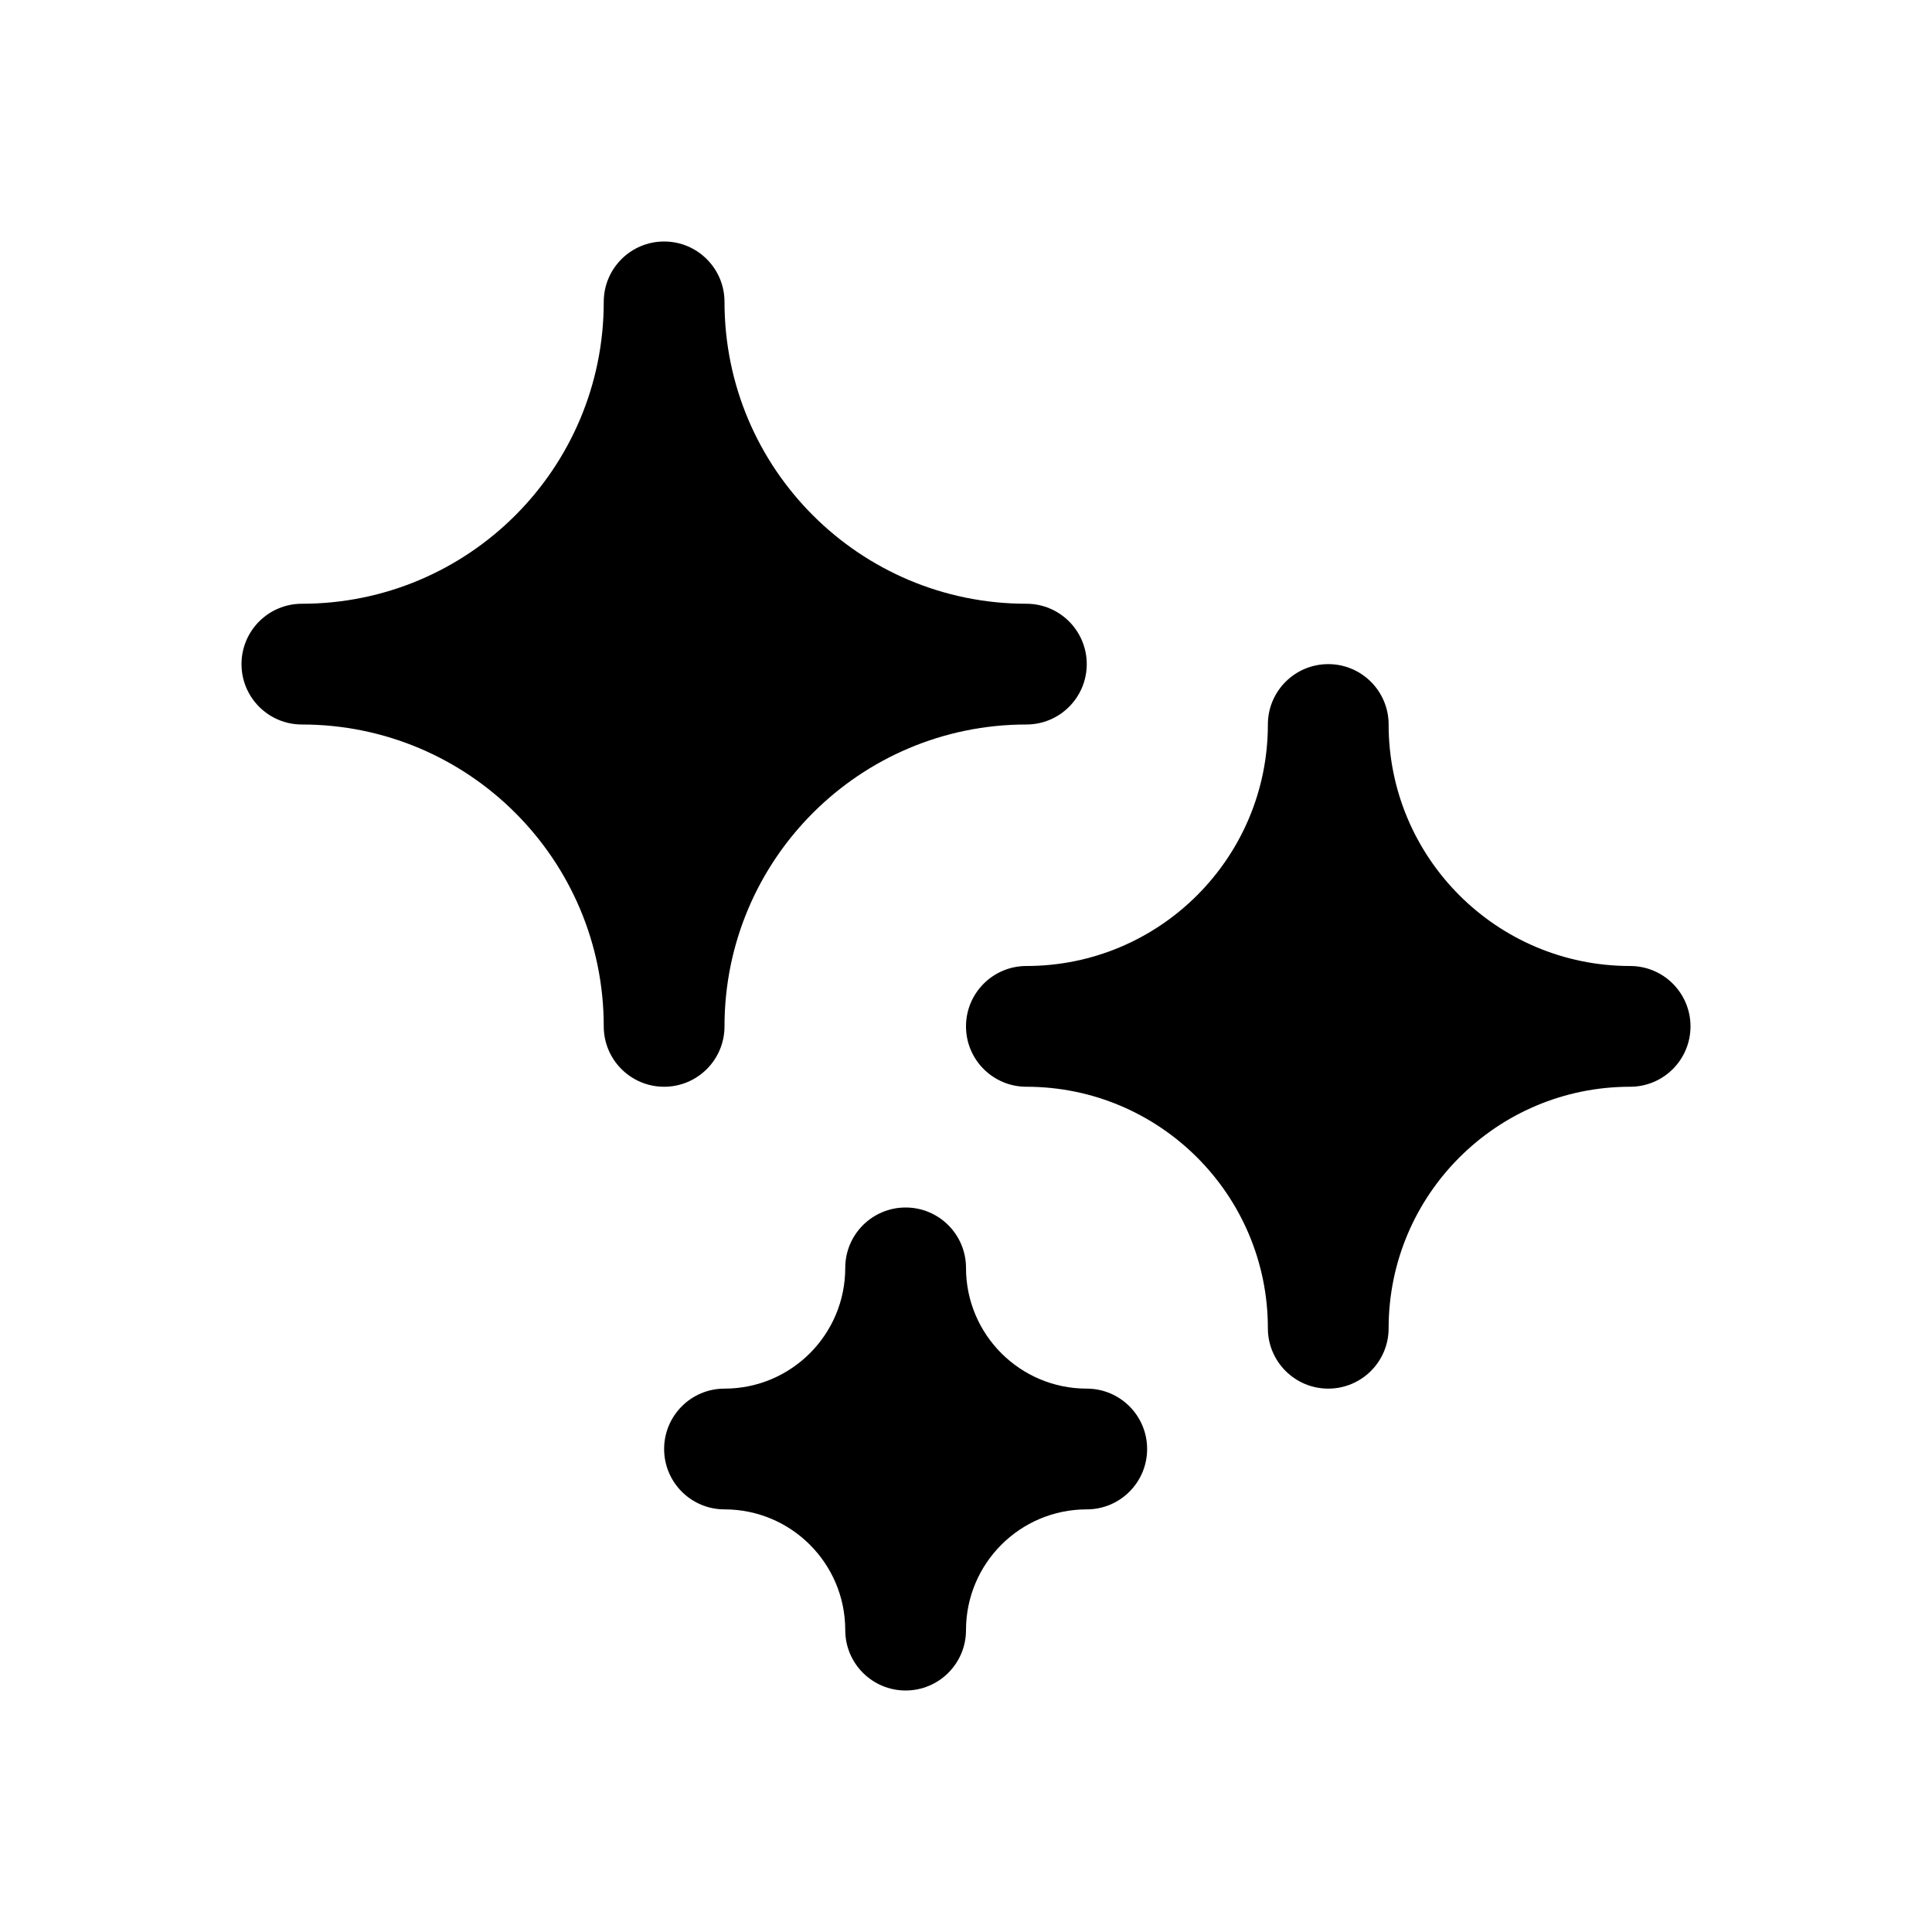
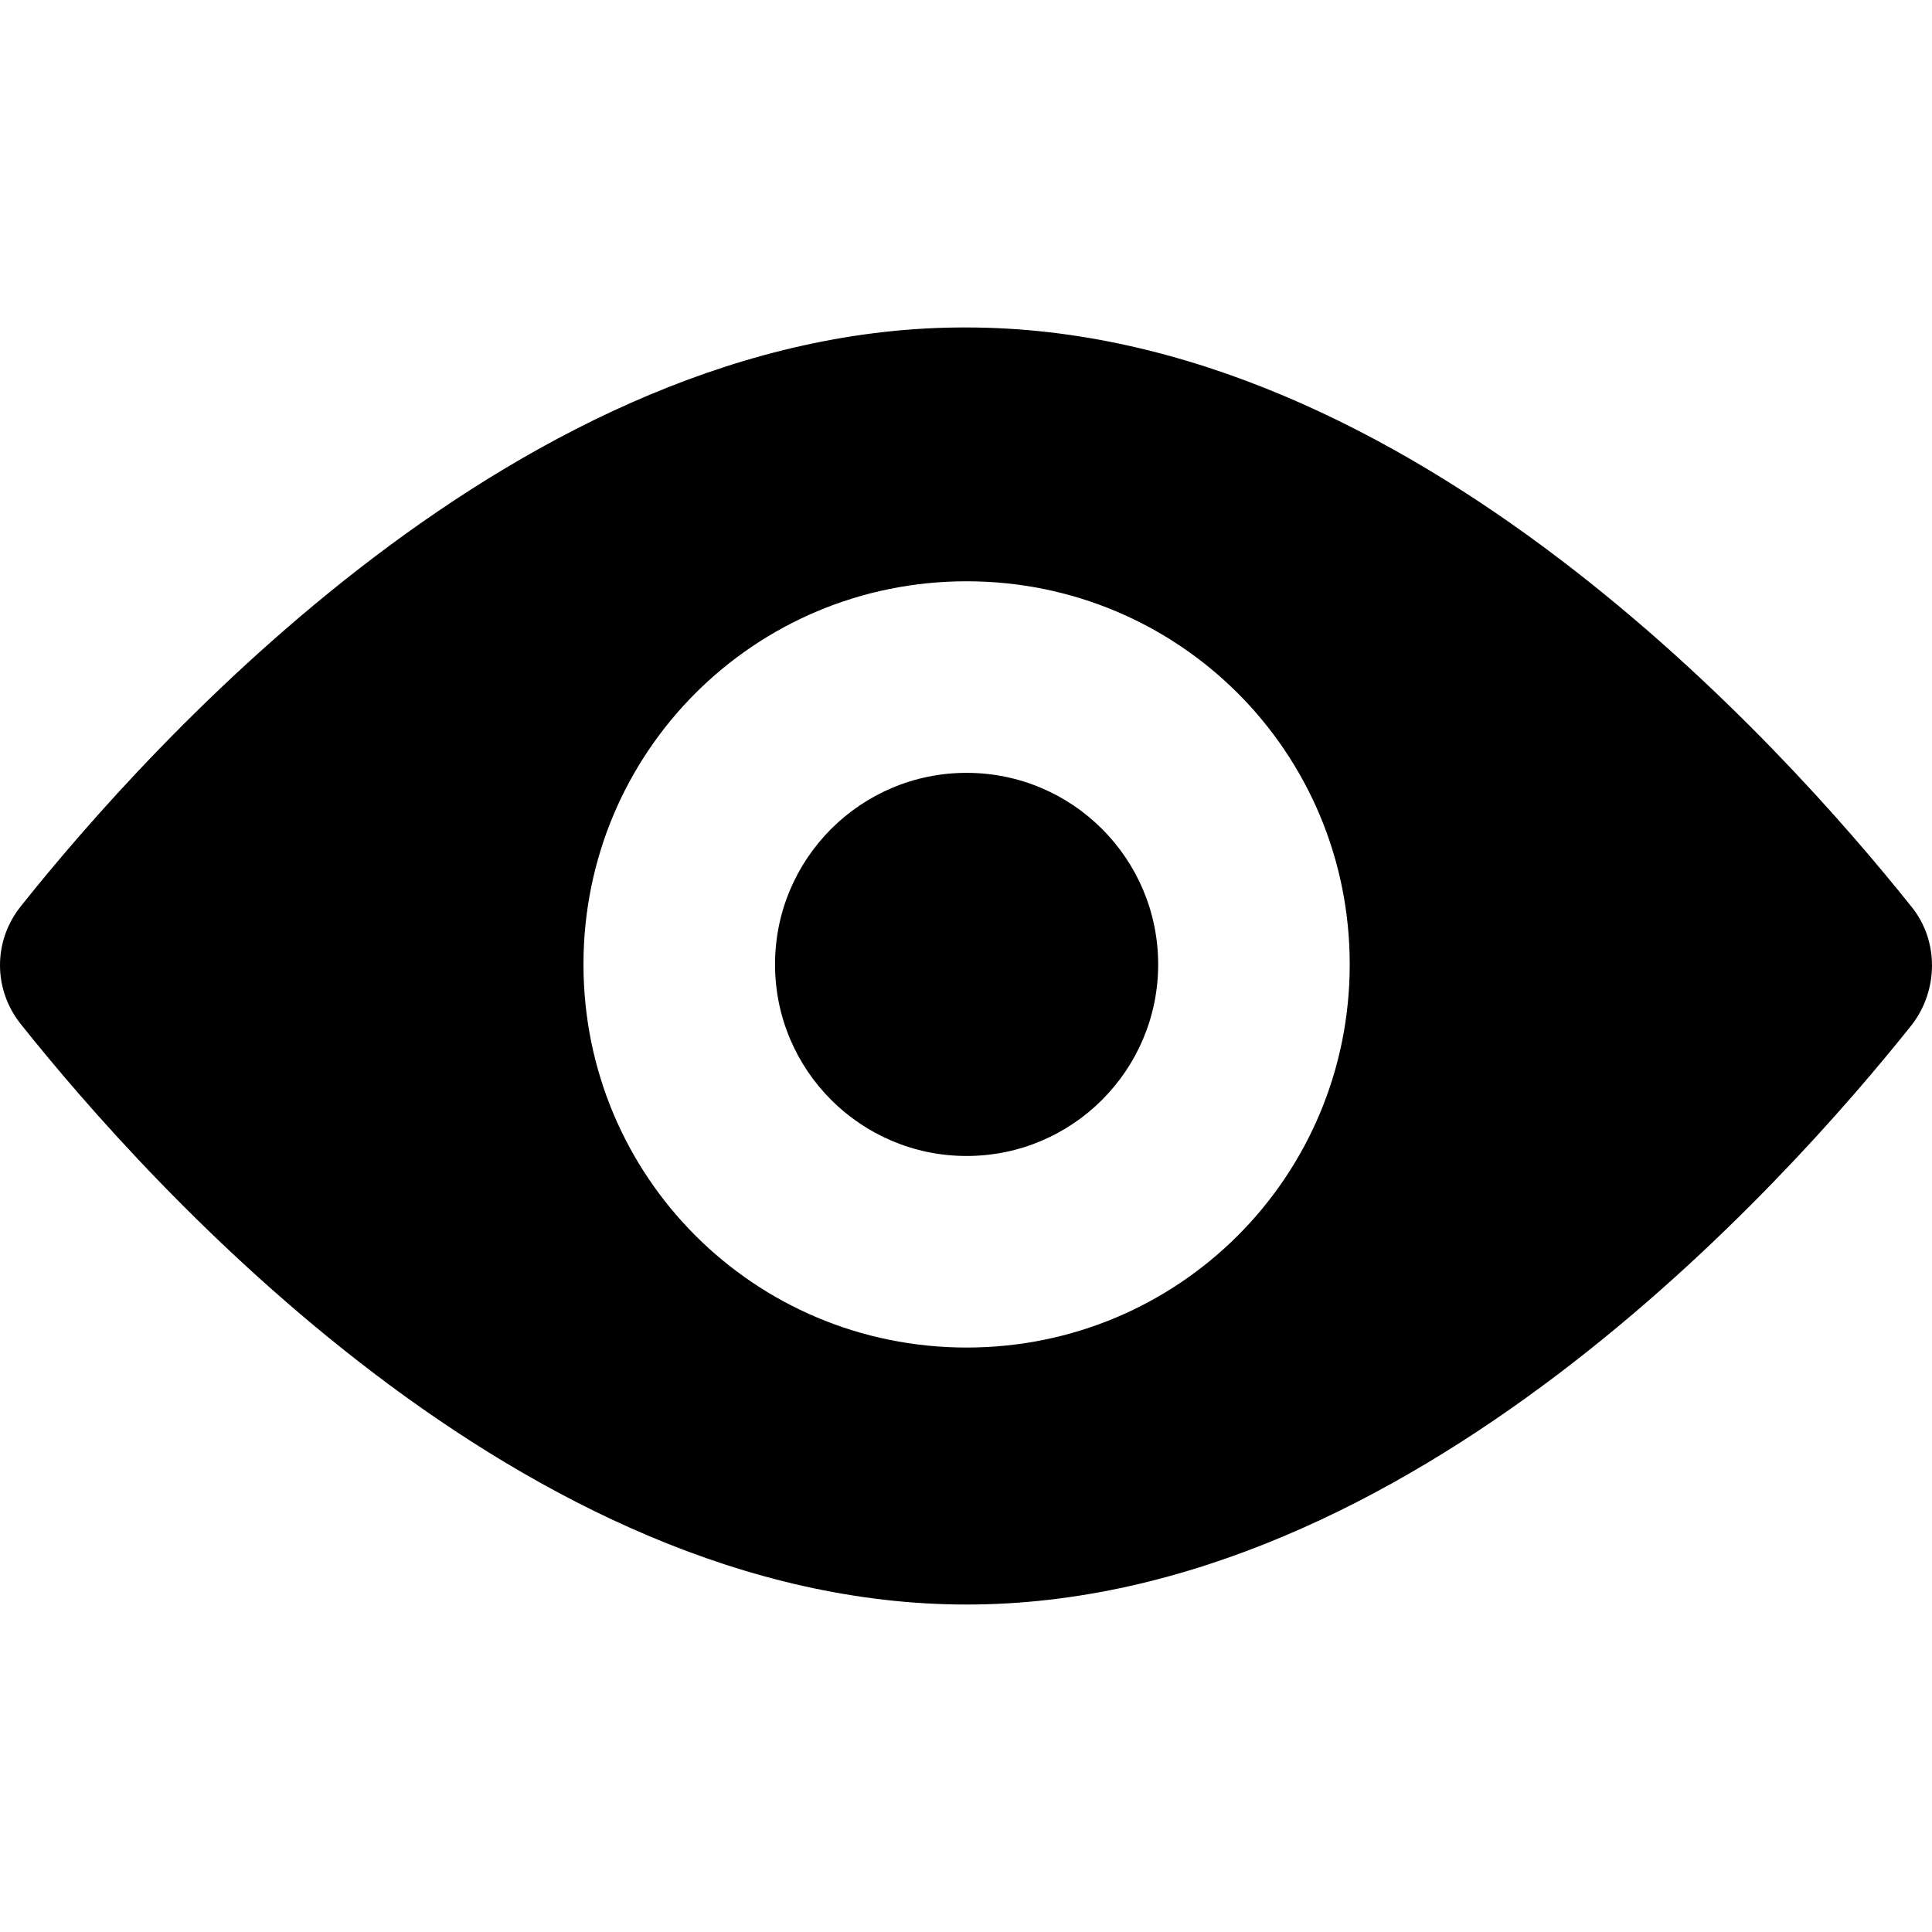
- <svg xmlns="http://www.w3.org/2000/svg" fill="#000000" width="800px" height="800px" viewBox="0 0 32 32">
-   <g data-name="Layer 2" id="Layer_2">
-     <path d="M18,11a1,1,0,0,1-1,1,5,5,0,0,0-5,5,1,1,0,0,1-2,0,5,5,0,0,0-5-5,1,1,0,0,1,0-2,5,5,0,0,0,5-5,1,1,0,0,1,2,0,5,5,0,0,0,5,5A1,1,0,0,1,18,11Z" />
-     <path d="M19,24a1,1,0,0,1-1,1,2,2,0,0,0-2,2,1,1,0,0,1-2,0,2,2,0,0,0-2-2,1,1,0,0,1,0-2,2,2,0,0,0,2-2,1,1,0,0,1,2,0,2,2,0,0,0,2,2A1,1,0,0,1,19,24Z" />
-     <path d="M28,17a1,1,0,0,1-1,1,4,4,0,0,0-4,4,1,1,0,0,1-2,0,4,4,0,0,0-4-4,1,1,0,0,1,0-2,4,4,0,0,0,4-4,1,1,0,0,1,2,0,4,4,0,0,0,4,4A1,1,0,0,1,28,17Z" />
+ <svg xmlns="http://www.w3.org/2000/svg" fill="#000000" version="1.1" id="Capa_1" width="800px" height="800px" viewBox="0 0 121.025 121.025" xml:space="preserve">
+   <g>
+     <path d="M1.35,64.212c7.9,9.9,31.4,36.3,59.2,36.3c27.8,0,51.3-26.399,59.2-36.3c1.699-2.2,1.699-5.3,0-7.399   c-7.9-9.9-31.4-36.3-59.2-36.3c-27.8-0.1-51.3,26.3-59.2,36.2C-0.45,58.913-0.45,62.012,1.35,64.212z M60.55,36.413   c13.3,0,24,10.7,24,24s-10.7,24-24,24c-13.3,0-24-10.7-24-24S47.25,36.413,60.55,36.413z" />
+     <circle cx="60.55" cy="60.413" r="12" />
  </g>
</svg>
